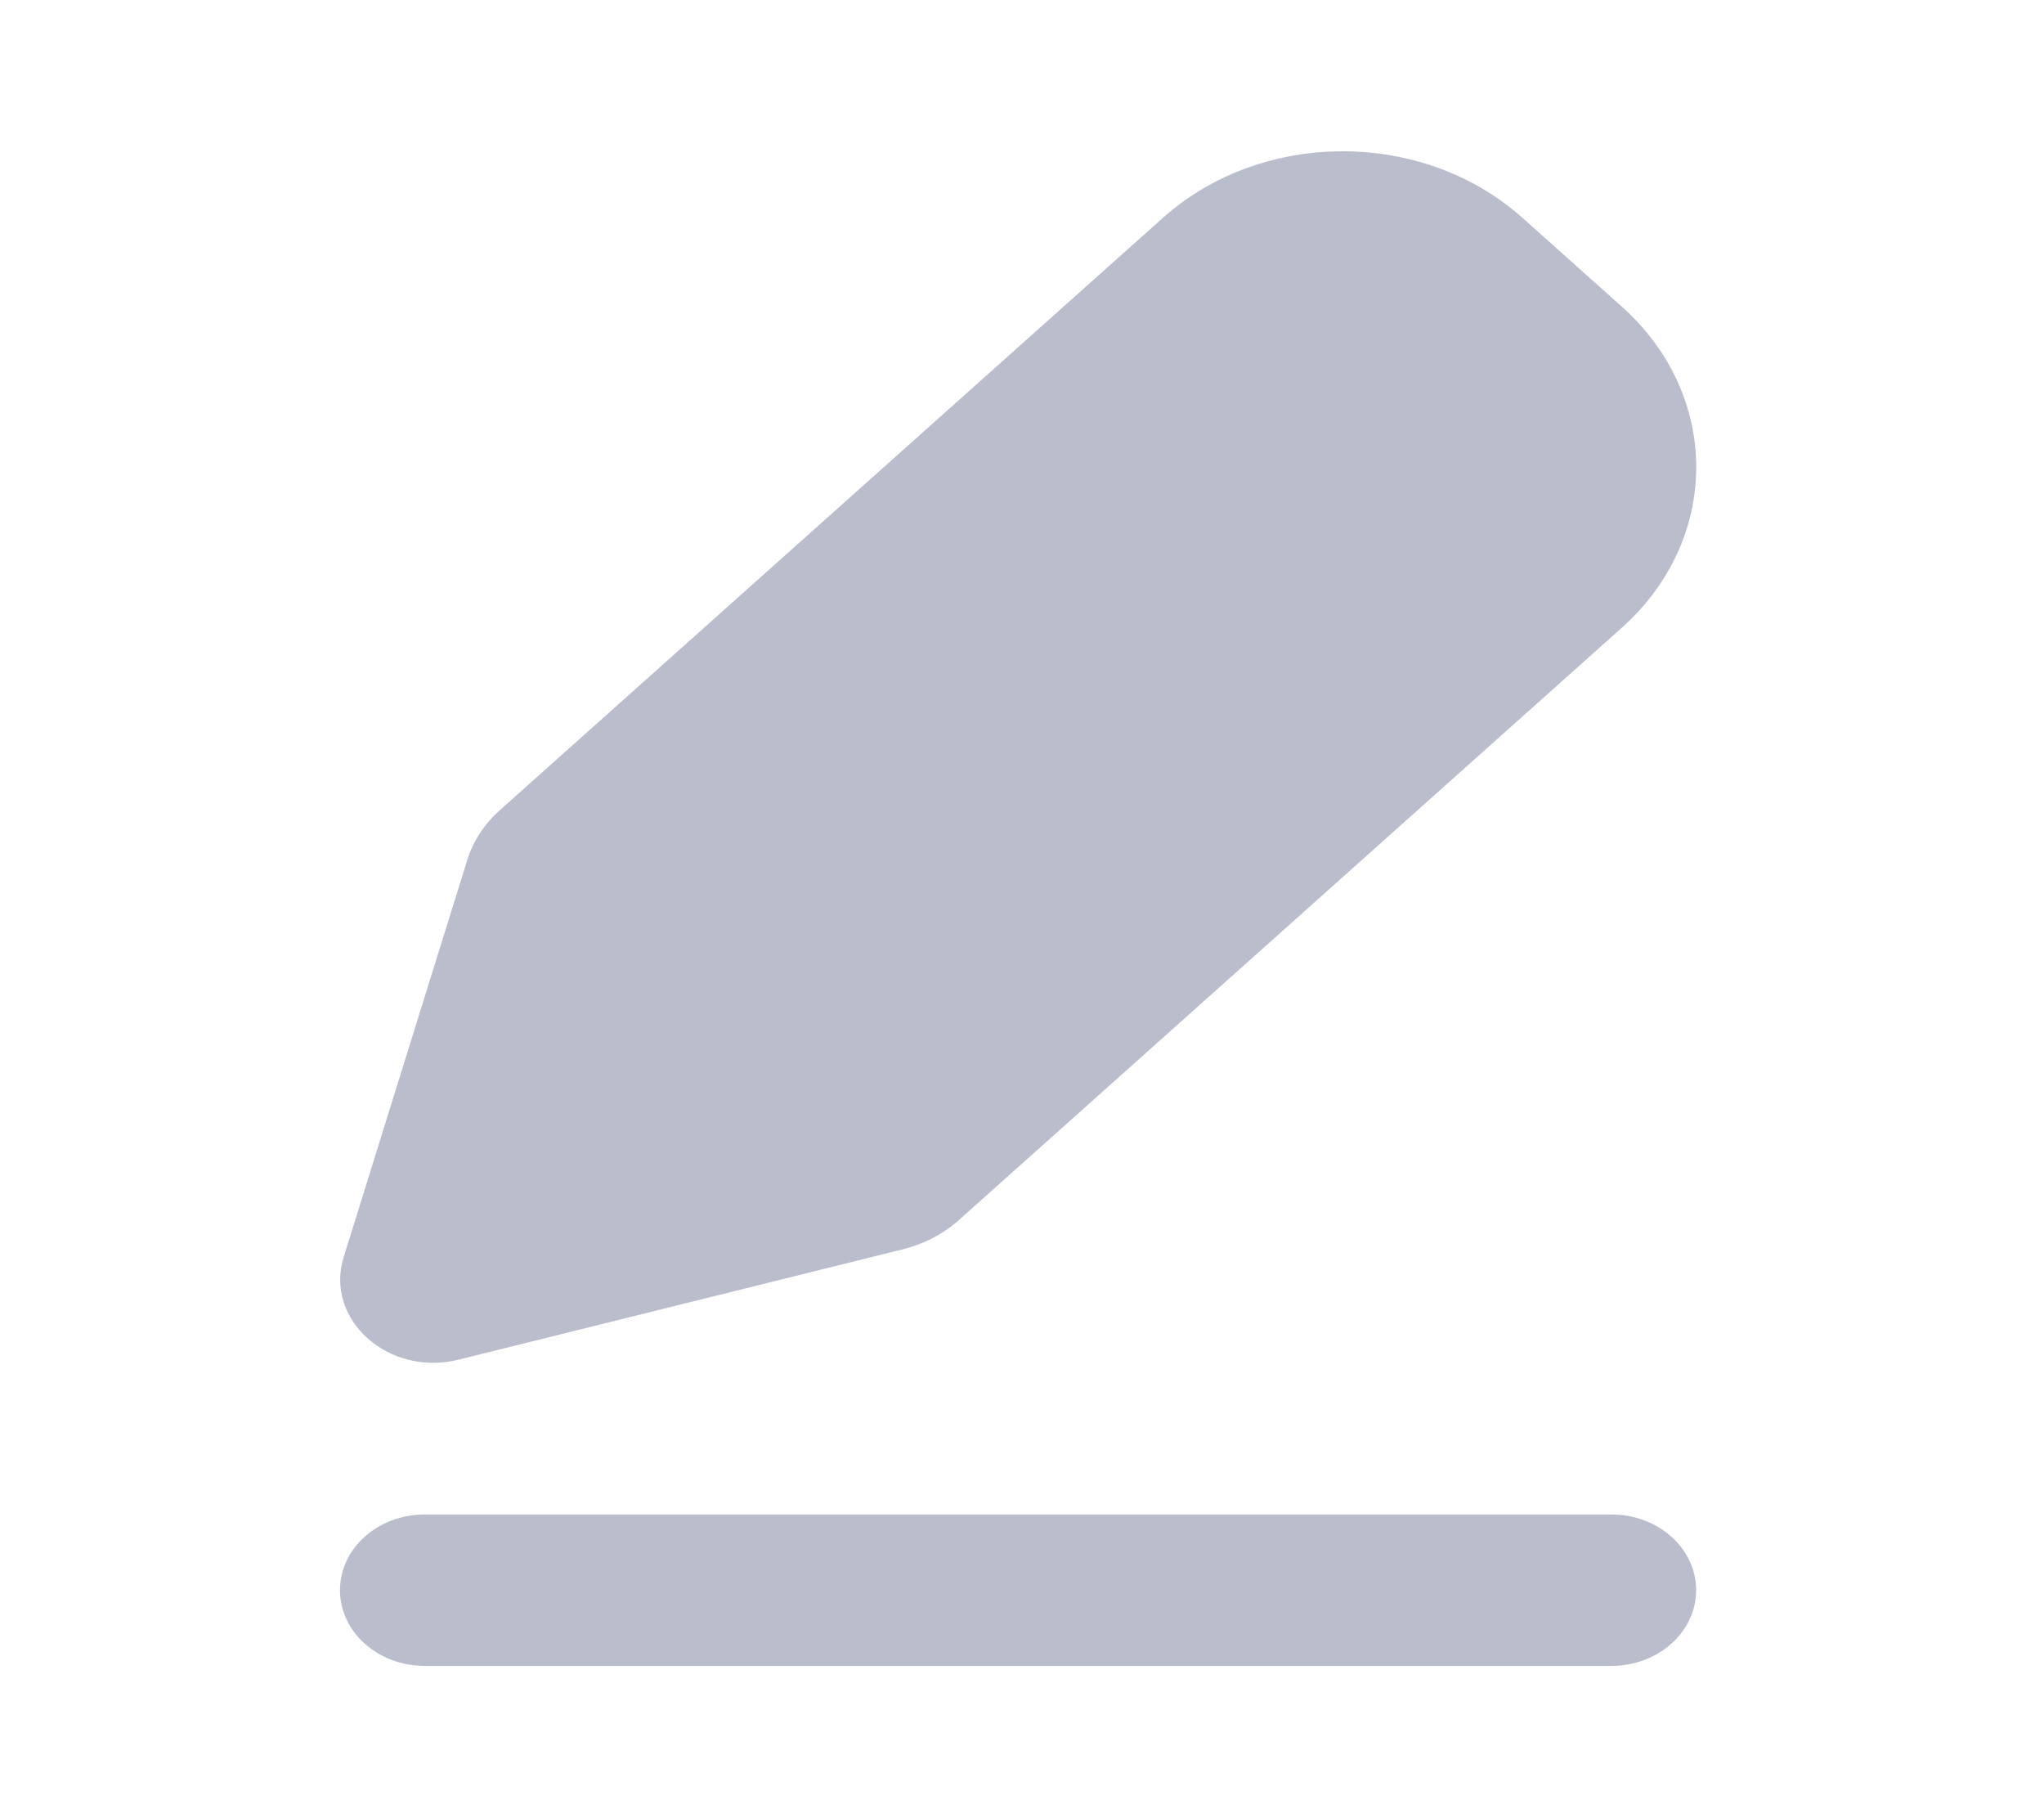
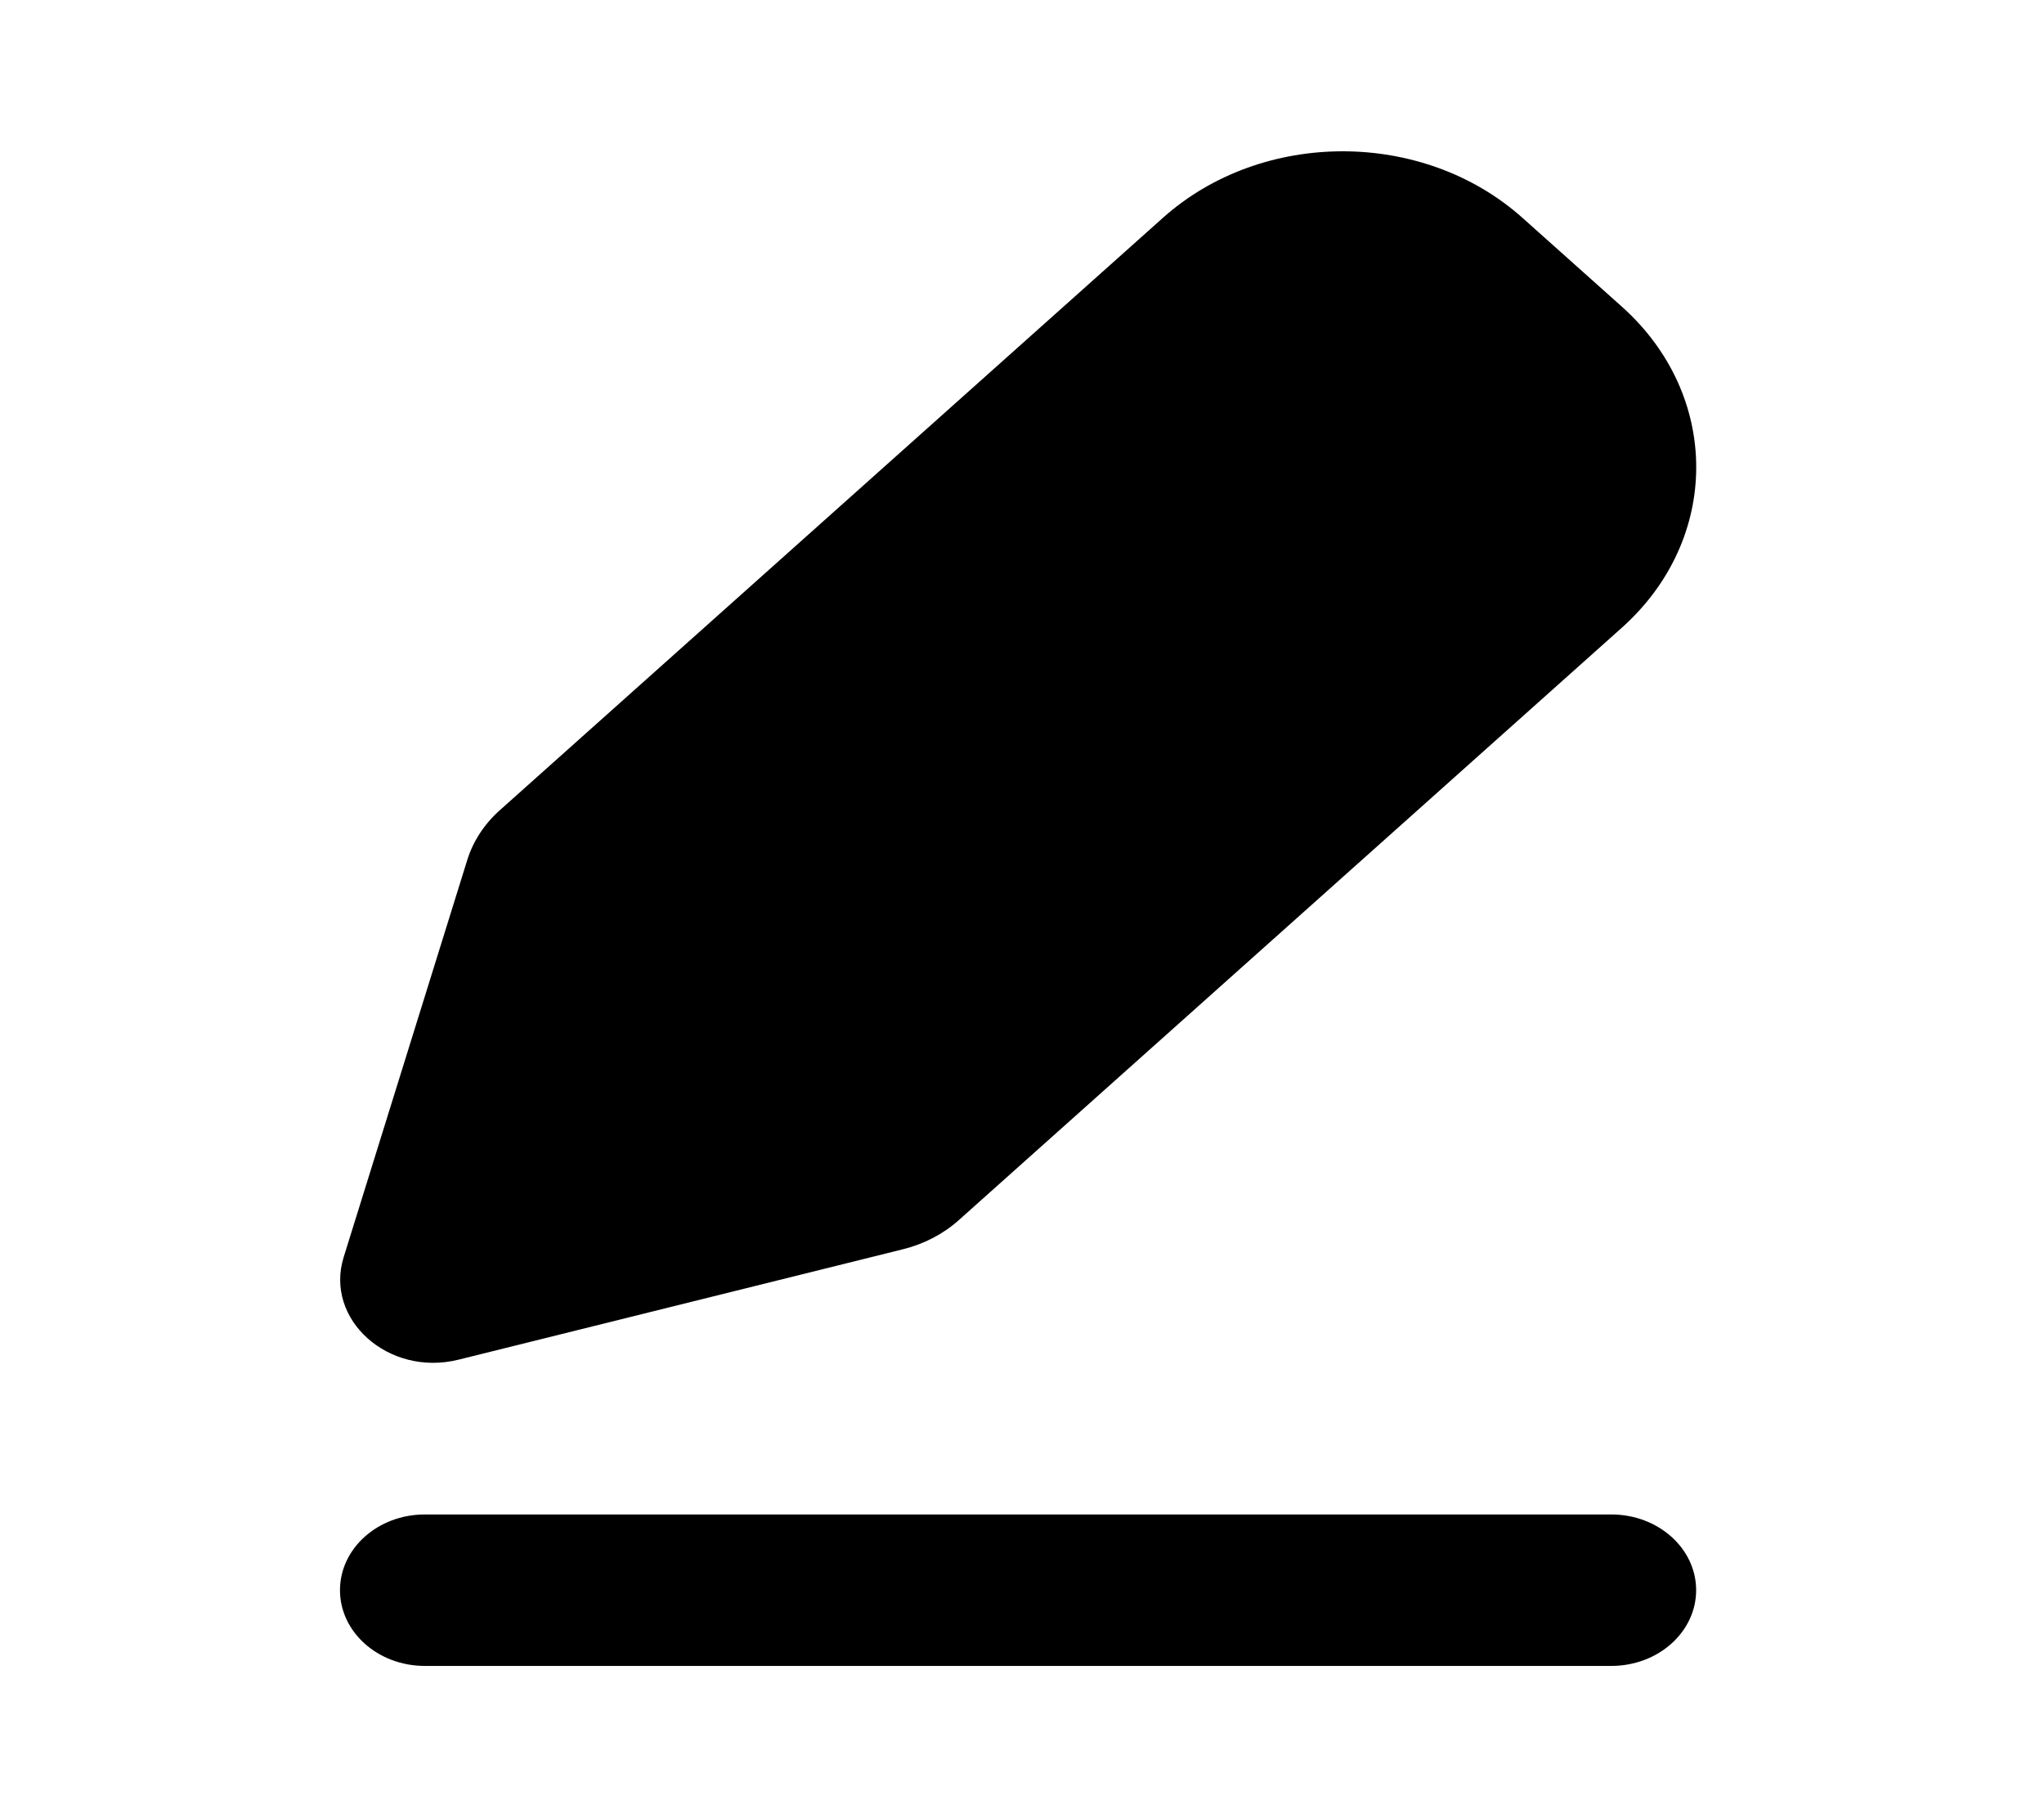
- <svg xmlns="http://www.w3.org/2000/svg" width="27" height="24" viewBox="0 0 27 24" fill="none">
-   <path d="M4.491 21C4.491 20.448 4.992 20 5.611 20H21.285C21.903 20 22.405 20.448 22.405 21C22.405 21.552 21.903 22 21.285 22H5.611C4.992 22 4.491 21.552 4.491 21Z" fill="#BABDCC" />
-   <path d="M20.111 2.877C18.799 1.705 16.672 1.705 15.361 2.877L6.602 10.7C6.398 10.882 6.249 11.109 6.172 11.358L4.54 16.601C4.283 17.426 5.133 18.185 6.056 17.956L11.926 16.498C12.205 16.429 12.459 16.297 12.664 16.114L21.422 8.291C22.734 7.119 22.734 5.22 21.422 4.048L20.111 2.877Z" fill="#BABDCC" />
+ <svg xmlns="http://www.w3.org/2000/svg" width="27" height="24" viewBox="0 0 27 24" fill="currentColor">
+   <path d="M4.491 21C4.491 20.448 4.992 20 5.611 20H21.285C21.903 20 22.405 20.448 22.405 21C22.405 21.552 21.903 22 21.285 22H5.611C4.992 22 4.491 21.552 4.491 21Z" />
+   <path d="M20.111 2.877C18.799 1.705 16.672 1.705 15.361 2.877L6.602 10.7C6.398 10.882 6.249 11.109 6.172 11.358L4.54 16.601C4.283 17.426 5.133 18.185 6.056 17.956L11.926 16.498C12.205 16.429 12.459 16.297 12.664 16.114L21.422 8.291C22.734 7.119 22.734 5.22 21.422 4.048L20.111 2.877Z" />
</svg>
